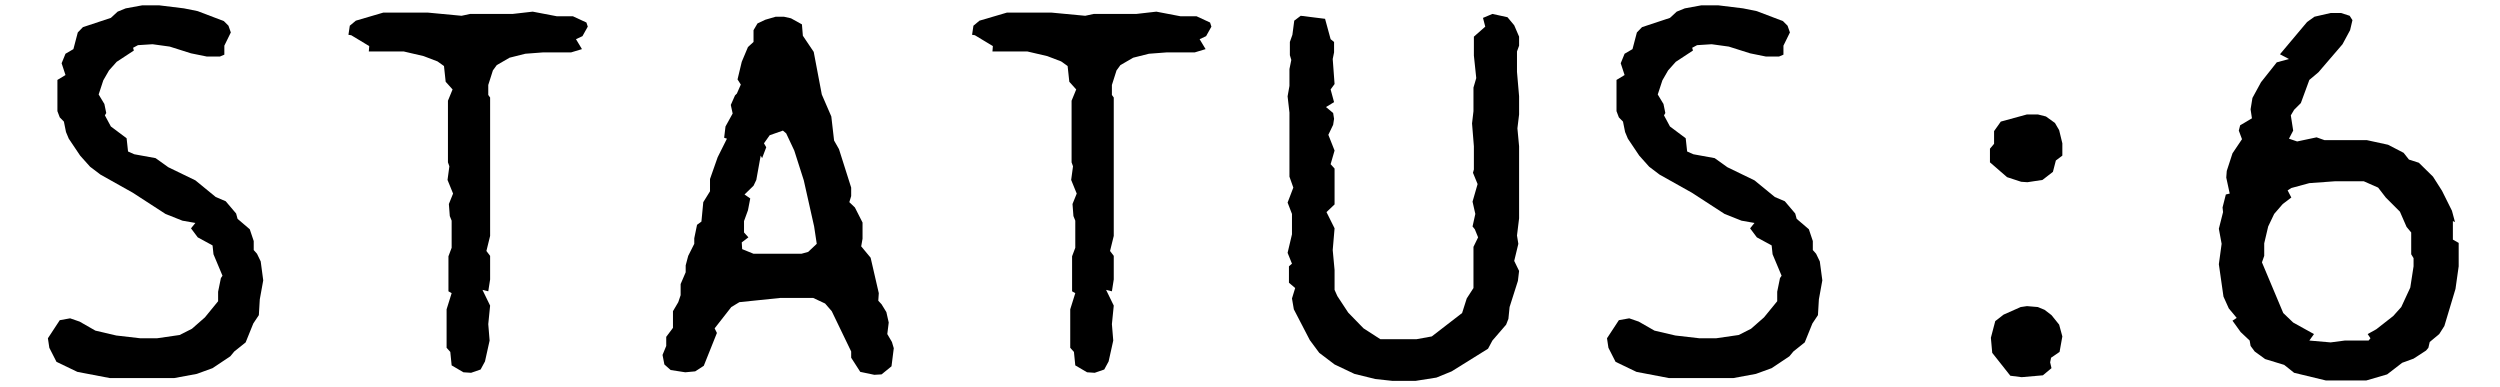
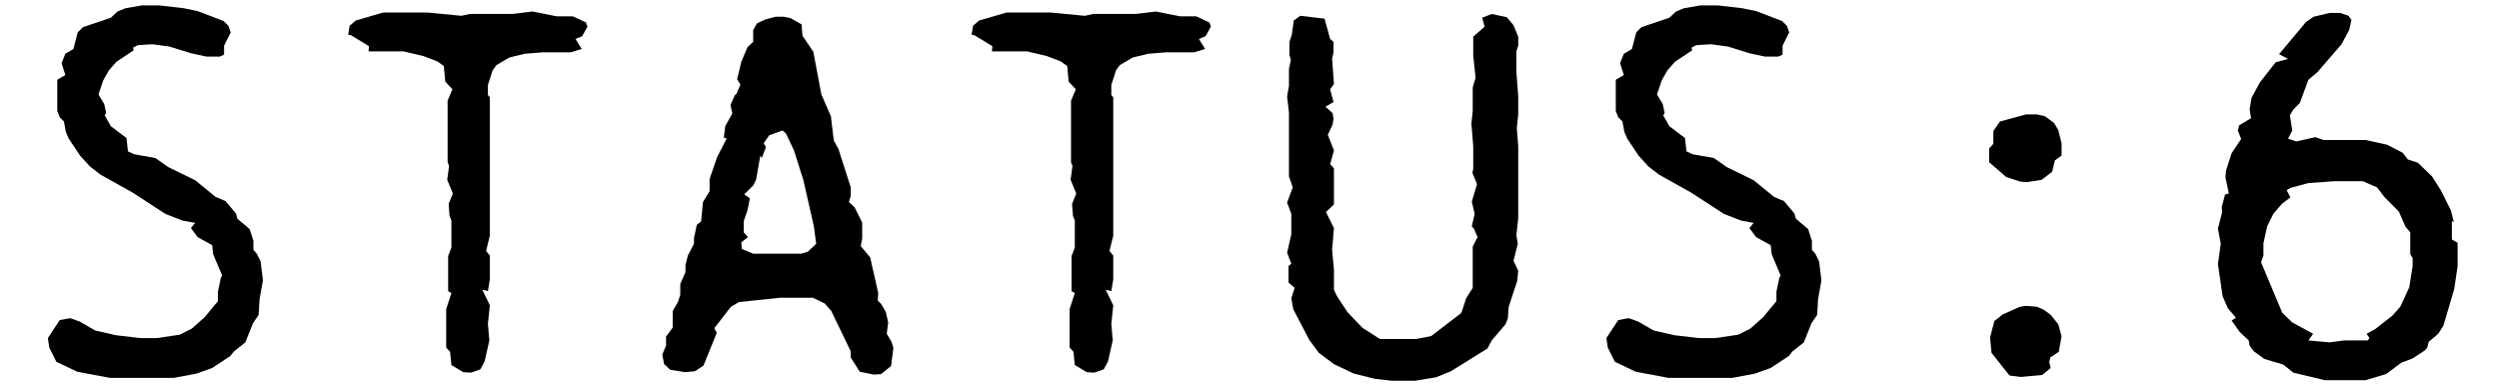
- <svg xmlns="http://www.w3.org/2000/svg" xmlns:xlink="http://www.w3.org/1999/xlink" width="464.031pt" height="71.695pt" viewBox="0 0 464.031 71.695" version="1.1">
+ <svg xmlns="http://www.w3.org/2000/svg" xmlns:xlink="http://www.w3.org/1999/xlink" height="71.696pt" width="464.23pt" version="1.1" viewBox="0 0 464.232 71.696">
  <defs>
-     <g>
-       <symbol overflow="visible" id="glyph0-0">
-         <path style="stroke:none;" d="M 49.797 19.297 L 8.172 19.297 C 4.41 19.297 2.531 16.758 2.531 11.688 L 2.531 -59.938 C 2.531 -64.977 4.41 -67.5 8.172 -67.5 L 49.797 -67.5 C 53.609 -67.5 55.516 -64.977 55.516 -59.938 L 55.516 11.688 C 55.516 16.758 53.609 19.297 49.797 19.297 Z M 9.922 11.516 L 11.172 13.531 L 12.594 14.953 L 14.531 16.203 L 17.797 16.625 L 22 15.766 L 23.078 15.047 L 24.703 12.422 L 25.016 10.141 L 26.219 8.812 L 24.625 4.047 L 24.016 3.094 L 22.438 1.766 L 20.328 0.438 L 15.047 0.438 L 12.422 1.672 L 11.516 3.781 L 9.922 5.375 L 9.406 7.141 L 9.5 8.547 L 10.578 8.891 L 9.844 11.172 Z M 16.281 -10.312 L 17.797 -8.297 L 20.062 -7.484 L 22.094 -7.656 L 23.5 -8.078 L 25.359 -10.312 L 24.922 -11.266 L 26.766 -13.188 L 27.281 -17.312 L 30.172 -18.562 L 30.812 -19.641 L 30.641 -20.672 L 32.406 -22.172 L 36.781 -24.188 L 39.625 -26.688 L 42.5 -28.531 L 44.172 -30.375 L 48.391 -36.359 L 49.547 -40.484 L 50.453 -47.266 L 49.453 -51.828 L 47.359 -54.484 L 46.531 -57.359 L 44.266 -59.469 L 40.906 -61.234 L 35.281 -62.047 L 33.172 -63.719 L 31.062 -64.062 L 29.219 -62.391 L 27.969 -63.078 L 25.781 -63.469 L 23.844 -64.672 L 18.828 -64.062 L 14.609 -62.219 L 11.688 -60.281 L 9.5 -58.438 L 8.641 -56.672 L 8.641 -54.75 L 9.672 -52.641 L 10.484 -51.562 L 12.328 -50.797 L 15.562 -51.312 L 19.719 -54.016 L 21.656 -54.828 L 25.875 -55.172 L 32.922 -54.234 L 35.453 -52.891 L 37.562 -50.969 L 39.062 -48.219 L 40.141 -43.578 L 39.234 -41.812 L 38.453 -38.453 L 36.016 -36.359 L 34.766 -34.156 L 33.438 -33.609 L 30.172 -31.062 L 28.312 -28.531 L 26.766 -28.234 L 23.5 -25.781 L 19.547 -20.922 L 16.969 -15.047 Z M 16.281 -10.312 " />
-       </symbol>
-       <symbol overflow="visible" id="glyph0-1">
-         <path style="stroke:none;" d="M 10.484 -3.016 L 9.156 -5.625 L 8.891 -7.391 L 11.094 -10.75 L 13.016 -11.094 L 14.781 -10.484 L 17.703 -8.812 L 21.578 -7.906 L 26.047 -7.391 L 29.141 -7.391 L 33.344 -8 L 35.625 -9.156 L 38.031 -11.266 L 40.484 -14.266 L 40.484 -16.031 L 41 -18.562 L 41.297 -19 L 39.625 -22.984 L 39.453 -24.625 L 36.703 -26.125 L 35.453 -27.797 L 36.266 -28.797 L 33.859 -29.219 L 30.719 -30.469 L 24.625 -34.422 L 18.656 -37.766 L 16.719 -39.234 L 14.875 -41.297 L 12.766 -44.438 L 12.25 -45.672 L 11.859 -47.609 L 11.094 -48.391 L 10.656 -49.547 L 10.656 -55.344 L 12.156 -56.25 L 11.438 -58.438 L 12.156 -60.203 L 13.625 -61.062 L 14.438 -64.156 L 15.391 -65.141 L 20.578 -66.859 L 21.828 -68.016 L 23.328 -68.625 L 26.391 -69.188 L 29.562 -69.188 L 34.156 -68.625 L 36.703 -68.109 L 41.547 -66.266 L 42.406 -65.406 L 42.844 -64.156 L 41.641 -61.703 L 41.641 -60.031 L 40.828 -59.688 L 38.375 -59.688 L 35.453 -60.281 L 31.5 -61.531 L 28.312 -61.969 L 25.609 -61.797 L 24.703 -61.312 L 24.844 -60.797 L 21.656 -58.703 L 20.234 -57.109 L 19.172 -55.266 L 18.312 -52.641 L 19.375 -50.875 L 19.719 -49.203 L 19.469 -48.766 L 20.578 -46.703 L 23.5 -44.516 L 23.766 -42.062 L 24.922 -41.547 L 28.875 -40.828 L 31.234 -39.141 L 36.266 -36.703 L 40.047 -33.609 L 41.891 -32.828 L 43.828 -30.547 L 44.094 -29.562 L 46.359 -27.625 L 47.094 -25.438 L 47.094 -23.766 L 47.703 -23.078 L 48.391 -21.656 L 48.859 -18.141 L 48.219 -14.609 L 48.047 -11.688 L 47.016 -10.141 L 45.594 -6.625 L 43.484 -4.938 L 42.75 -4.047 L 39.453 -1.844 L 36.531 -0.781 L 32.312 0 L 20.406 0 L 14.359 -1.156 Z M 10.484 -3.016 " />
-       </symbol>
-       <symbol overflow="visible" id="glyph0-2">
-         <path style="stroke:none;" d="M 25.953 -2.359 L 25.703 -4.859 L 25.016 -5.625 L 25.016 -12.766 L 25.953 -15.766 L 25.359 -16.109 L 25.359 -22.609 L 25.953 -24.188 L 25.953 -29.219 L 25.609 -30.078 L 25.438 -32.312 L 26.219 -34.25 L 25.188 -36.781 L 25.531 -39.312 L 25.266 -40.047 L 25.266 -51.484 L 26.125 -53.578 L 24.844 -55 L 24.531 -57.922 L 23.328 -58.781 L 20.75 -59.766 L 17.062 -60.625 L 10.578 -60.625 L 10.656 -61.625 L 7.312 -63.641 L 6.797 -63.719 L 7.047 -65.406 L 8.172 -66.344 L 13.281 -67.844 L 21.484 -67.844 L 27.797 -67.25 L 29.391 -67.594 L 37.297 -67.594 L 41 -68.016 L 45.5 -67.156 L 48.469 -67.156 L 50.969 -66 L 51.219 -65.234 L 50.234 -63.469 L 49.031 -62.906 L 50.141 -61.062 L 48.125 -60.453 L 42.922 -60.453 L 39.625 -60.203 L 36.703 -59.469 L 34.328 -58.094 L 33.609 -57.109 L 32.75 -54.406 L 32.75 -52.547 L 33.094 -52.078 L 33.094 -26.391 L 32.406 -23.594 L 33.094 -22.688 L 33.094 -18.312 L 32.75 -16.109 L 31.672 -16.375 L 33.094 -13.453 L 32.75 -10.016 L 33 -6.969 L 32.141 -3.094 L 31.328 -1.594 L 29.562 -0.984 L 28.141 -1.078 Z M 25.953 -2.359 " />
-       </symbol>
-       <symbol overflow="visible" id="glyph0-3">
-         <path style="stroke:none;" d="M 7.562 -2.531 L 7.219 -4.297 L 7.906 -5.969 L 7.906 -7.656 L 9.156 -9.328 L 9.156 -12.422 L 10.141 -14.094 L 10.578 -15.391 L 10.578 -17.453 L 11.516 -19.641 L 11.516 -20.922 L 11.984 -22.688 L 13.109 -24.922 L 13.109 -25.953 L 13.625 -28.453 L 14.438 -29.047 L 14.781 -32.656 L 16.031 -34.672 L 16.031 -36.953 L 17.453 -41 L 19.172 -44.438 L 18.656 -44.609 L 18.906 -46.703 L 20.234 -49.109 L 19.891 -50.703 L 20.672 -52.469 L 21.016 -52.812 L 21.75 -54.484 L 21.141 -55.438 L 21.922 -58.703 L 23.078 -61.453 L 24.109 -62.391 L 24.109 -64.578 L 24.844 -65.828 L 26.297 -66.516 L 28.234 -67.078 L 29.734 -67.078 L 31.062 -66.781 L 33.094 -65.656 L 33.266 -63.547 L 35.281 -60.547 L 36.781 -52.641 L 38.547 -48.562 L 39.062 -44.094 L 39.969 -42.5 L 42.234 -35.359 L 42.234 -33.781 L 41.891 -32.656 L 42.922 -31.672 L 44.344 -28.875 L 44.344 -25.875 L 44.094 -24.453 L 45.844 -22.344 L 47.359 -15.766 L 47.266 -14.359 L 47.875 -13.703 L 48.766 -12.25 L 49.203 -10.312 L 48.938 -8.172 L 49.797 -6.703 L 50.141 -5.547 L 49.719 -2.188 L 47.875 -0.688 L 46.531 -0.609 L 43.922 -1.156 L 42.234 -3.781 L 42.234 -4.938 L 38.625 -12.422 L 37.391 -13.844 L 35.188 -14.875 L 29.047 -14.875 L 21.484 -14.094 L 19.984 -13.188 L 16.891 -9.234 L 17.312 -8.375 L 14.875 -2.281 L 13.281 -1.25 L 11.438 -1.078 L 8.719 -1.5 Z M 22 -23.938 L 24.109 -23.078 L 33 -23.078 L 34.25 -23.422 L 35.844 -24.922 L 35.359 -28.141 L 33.438 -36.703 L 31.672 -42.234 L 30.172 -45.422 L 29.562 -45.938 L 27.109 -45.078 L 26.047 -43.578 L 26.469 -42.844 L 25.703 -40.828 L 25.438 -41.297 L 24.625 -36.781 L 24.109 -35.703 L 22.438 -34.078 L 23.5 -33.344 L 23.078 -31.156 L 22.344 -29.141 L 22.344 -27.031 L 23.156 -26.125 L 21.922 -25.188 Z M 22 -23.938 " />
-       </symbol>
-       <symbol overflow="visible" id="glyph0-4">
-         <path style="stroke:none;" d="M 13.359 -4.688 L 11.609 -7.047 L 8.641 -12.766 L 8.297 -14.781 L 8.891 -16.719 L 7.734 -17.703 L 7.734 -20.75 L 8.297 -21.234 L 7.484 -23.25 L 8.297 -26.688 L 8.297 -30.469 L 7.484 -32.578 L 8.547 -35.359 L 7.828 -37.391 L 7.828 -49.281 L 7.484 -52.297 L 7.828 -54.234 L 7.828 -57.359 L 8.172 -59.047 L 7.906 -59.938 L 7.906 -62.391 L 8.375 -63.719 L 8.719 -66.344 L 9.922 -67.25 L 14.438 -66.688 L 15.469 -62.906 L 16.109 -62.391 L 16.109 -60.453 L 15.859 -59.219 L 16.203 -54.578 L 15.469 -53.578 L 16.109 -51.219 L 14.609 -50.312 L 15.938 -49.203 L 16.109 -48.125 L 15.938 -47.016 L 15.047 -45.156 L 16.203 -42.234 L 15.469 -39.703 L 16.203 -38.891 L 16.203 -32.234 L 14.703 -30.812 L 16.203 -27.797 L 15.859 -23.766 L 16.203 -20.062 L 16.203 -16.375 L 16.719 -15.219 L 18.734 -12.156 L 21.578 -9.234 L 24.703 -7.219 L 31.406 -7.219 L 34.25 -7.734 L 39.875 -12.078 L 40.734 -14.781 L 41.984 -16.719 L 41.984 -24.359 L 42.844 -26.125 L 42.234 -27.625 L 41.812 -28.141 L 42.328 -30.469 L 41.812 -32.75 L 42.75 -36.016 L 41.891 -38.109 L 42.062 -38.719 L 42.062 -43.016 L 41.719 -47.266 L 41.984 -49.547 L 41.984 -53.922 L 42.5 -55.688 L 42.062 -59.859 L 42.062 -63.375 L 44.172 -65.234 L 43.75 -66.859 L 45.5 -67.594 L 48.297 -66.984 L 49.547 -65.484 L 50.453 -63.375 L 50.453 -61.703 L 50.062 -60.625 L 50.062 -56.844 L 50.453 -52.297 L 50.453 -48.938 L 50.141 -46.359 L 50.453 -43.016 L 50.453 -29.656 L 50.062 -26.469 L 50.312 -24.922 L 49.547 -21.75 L 50.453 -19.891 L 50.234 -18.047 L 48.688 -13.188 L 48.469 -11 L 48.047 -9.922 L 45.5 -6.969 L 44.688 -5.453 L 37.938 -1.25 L 35.109 -0.094 L 31.234 0.516 L 26.938 0.516 L 23.766 0.172 L 19.891 -0.781 L 16.203 -2.531 Z M 13.359 -4.688 " />
-       </symbol>
-       <symbol overflow="visible" id="glyph0-5">
-         <path style="stroke:none;" d="M 25.875 -0.438 L 22.516 -4.688 L 22.266 -7.484 L 23.078 -10.578 L 24.625 -11.781 L 27.797 -13.188 L 28.969 -13.359 L 30.984 -13.188 L 32.234 -12.672 L 33.516 -11.688 L 34.938 -9.922 L 35.531 -7.734 L 35.016 -4.859 L 33.438 -3.781 L 33.266 -2.922 L 33.516 -1.844 L 31.922 -0.516 L 27.969 -0.172 Z M 22.094 -40.047 L 22.094 -42.578 L 22.859 -43.484 L 22.859 -45.844 L 24.109 -47.609 L 28.969 -48.938 L 30.984 -48.938 L 32.484 -48.562 L 34.156 -47.359 L 34.938 -46.016 L 35.531 -43.578 L 35.531 -41.297 L 34.328 -40.391 L 33.781 -38.281 L 31.844 -36.781 L 29.047 -36.359 L 27.891 -36.438 L 25.266 -37.297 Z M 22.094 -40.047 " />
-       </symbol>
-       <symbol overflow="visible" id="glyph0-6">
-         <path style="stroke:none;" d="M 13.359 -4.938 L 12.594 -5.969 L 12.422 -6.969 L 10.75 -8.547 L 9.234 -10.656 L 10.016 -11.172 L 8.547 -12.938 L 7.562 -15.125 L 6.703 -21.141 L 7.219 -24.922 L 6.703 -27.719 L 7.484 -30.812 L 7.391 -31.672 L 8 -34.078 L 8.719 -34.25 L 8.078 -37.219 L 8.172 -38.453 L 9.234 -41.719 L 11 -44.344 L 10.406 -45.938 L 10.656 -46.922 L 12.844 -48.219 L 12.594 -49.891 L 12.938 -52 L 14.531 -54.922 L 17.453 -58.609 L 19.719 -59.219 L 18.047 -60.109 L 23.078 -66.094 L 24.453 -67.078 L 27.453 -67.766 L 29.391 -67.766 L 30.984 -67.25 L 31.5 -66.438 L 31.062 -64.578 L 29.656 -61.969 L 25.188 -56.766 L 23.5 -55.344 L 21.922 -51.047 L 20.672 -49.797 L 20.062 -48.766 L 20.5 -45.938 L 19.719 -44.438 L 21.234 -43.922 L 24.844 -44.688 L 26.297 -44.172 L 34.156 -44.172 L 38.109 -43.312 L 41 -41.812 L 41.984 -40.562 L 43.828 -39.969 L 46.453 -37.391 L 48.125 -34.766 L 49.969 -31.062 L 50.531 -28.969 L 50.141 -29.141 L 50.141 -25.703 L 51.219 -25.094 L 51.219 -20.75 L 50.625 -16.547 L 48.562 -9.672 L 47.609 -8.172 L 45.844 -6.703 L 45.594 -5.625 L 45.156 -5.109 L 42.844 -3.609 L 40.734 -2.844 L 37.938 -0.688 L 34.078 0.438 L 26.562 0.438 L 20.672 -0.984 L 18.828 -2.453 L 15.297 -3.531 Z M 24.359 -8.172 L 23.5 -6.969 L 27.453 -6.625 L 30.078 -6.969 L 34.5 -6.969 L 34.844 -7.391 L 34.328 -8.172 L 35.922 -9.062 L 39.062 -11.516 L 40.562 -13.188 L 42.234 -16.797 L 42.844 -20.75 L 42.844 -22.266 L 42.406 -22.984 L 42.406 -27.031 L 41.547 -28.062 L 40.312 -30.891 L 37.688 -33.516 L 36.266 -35.359 L 33.609 -36.531 L 28.234 -36.531 L 23.5 -36.188 L 20.156 -35.281 L 19.469 -34.844 L 20.156 -33.516 L 18.562 -32.312 L 16.969 -30.469 L 15.859 -28.141 L 15.125 -25.016 L 15.125 -22.688 L 14.703 -21.484 L 18.656 -12.078 L 20.5 -10.312 Z M 24.359 -8.172 " />
-       </symbol>
-     </g>
+     <symbol id="b" overflow="visible">
+       <path d="m10.469-2.984l3.875 1.844 6.078 1.141h11.875l4.219-0.797 2.906-1.047 3.344-2.203 0.703-0.875 2.109-1.672 1.406-3.531 1.063-1.578 0.172-2.906 0.625-3.516-0.438-3.516-0.703-1.421-0.625-0.704v-1.672l-0.703-2.187-2.281-1.937-0.266-0.969-1.937-2.297-1.844-0.781-3.797-3.094-5.016-2.453-2.375-1.672-3.953-0.703-1.14-0.531-0.266-2.469-2.906-2.203-1.141-2.016 0.266-0.438-0.36-1.671-1.062-1.766 0.891-2.641 1.046-1.843 1.407-1.594 3.171-2.109-0.078-0.532 0.875-0.437 2.735-0.172 3.156 0.437 3.969 1.235 2.906 0.625h2.453l0.797-0.36v-1.672l1.234-2.468-0.437-1.235-0.891-0.875-4.828-1.843-2.562-0.532-4.579-0.531h-3.156l-3.094 0.531-1.484 0.61-1.234 1.156-5.188 1.75-0.968 0.969-0.797 3.078-1.5 0.89-0.703 1.75 0.703 2.204-1.5 0.875v5.812l0.453 1.141 0.781 0.797 0.359 1.937 0.532 1.234 2.109 3.172 1.844 2.016 1.937 1.5 5.985 3.344 6.078 3.953 3.156 1.234 2.375 0.438-0.781 0.969 1.234 1.671 2.719 1.5 0.172 1.672 1.672 3.953-0.25 0.454-0.532 2.546v1.766l-2.468 2.984-2.375 2.11-2.282 1.141-4.234 0.625h-3.078l-4.485-0.531-3.874-0.875-2.907-1.672-1.75-0.625-1.937 0.36-2.203 3.343 0.266 1.766z" />
+     </symbol>
+     <symbol id="a" overflow="visible">
+       <path d="m25.953-2.375l2.203 1.312 1.406 0.094 1.766-0.609 0.797-1.5 0.875-3.875-0.266-3.078 0.36-3.438-1.406-2.906 1.046 0.266 0.36-2.188v-4.406l-0.703-0.875 0.703-2.828v-25.688l-0.36-0.437v-1.86l0.875-2.718 0.703-0.969 2.391-1.406 2.891-0.704 3.344-0.265h5.203l2.015-0.625-1.14-1.844 1.234-0.531 0.969-1.75-0.266-0.797-2.469-1.141h-2.984l-4.484-0.89-3.704 0.453h-7.921l-1.579 0.344-6.343-0.61h-8.188l-5.093 1.485-1.141 0.968-0.266 1.672 0.516 0.094 3.344 2.031-0.079 0.969h6.516l3.688 0.875 2.546 0.969 1.235 0.875 0.265 2.906 1.329 1.406-0.891 2.11v11.437l0.266 0.703-0.344 2.563 1.047 2.547-0.781 1.937 0.171 2.203 0.344 0.875v5.016l-0.609 1.594v6.5l0.609 0.359-0.969 2.984v7.141l0.719 0.781z" />
+     </symbol>
+     <symbol id="f" overflow="visible">
+       <path d="m7.562-2.547l1.156 1.047 2.719 0.438 1.843-0.172 1.594-1.047 2.469-6.078-0.453-0.875 3.078-3.969 1.5-0.875 7.578-0.797h6.156l2.203 1.063 1.219 1.406 3.609 7.484v1.141l1.672 2.641 2.641 0.531 1.328-0.094 1.844-1.5 0.437-3.344-0.344-1.141-0.89-1.5 0.266-2.11-0.438-1.937-0.875-1.5-0.625-0.61 0.094-1.406-1.5-6.609-1.75-2.11 0.265-1.406v-2.984l-1.421-2.829-1.047-0.953 0.343-1.156v-1.578l-2.281-7.125-0.875-1.594-0.531-4.484-1.766-4.047-1.5-7.922-2.015-2.984-0.172-2.11-2.032-1.156-1.312-0.265h-1.5l-1.938 0.531-1.5 0.703-0.703 1.234v2.203l-1.047 0.969-1.156 2.719-0.781 3.265 0.609 0.969-0.703 1.672-0.343 0.344-0.797 1.765 0.343 1.579-1.312 2.375-0.266 2.125 0.532 0.171-1.766 3.422-1.406 4.063v2.281l-1.235 2.031-0.343 3.594-0.797 0.625-0.532 2.469v1.047l-1.14 2.203-0.438 1.765v1.313l-0.969 2.203v2.016l-0.437 1.328-0.969 1.672v3.078l-1.234 1.672v1.672l-0.703 1.672zm14.438-21.391l-0.094-1.234 1.235-0.969-0.782-0.875v-2.109l0.703-2.031 0.438-2.203-1.062-0.703 1.671-1.672 0.532-1.047 0.797-4.485 0.265 0.438 0.781-2.031-0.437-0.703 1.062-1.5 2.453-0.876 0.626 0.532 1.5 3.172 1.75 5.531 1.937 8.547 0.437 3.25-1.578 1.5-1.234 0.344h-8.891z" />
+     </symbol>
+     <symbol id="e" overflow="visible">
+       <path d="m13.375-4.656l2.813 2.109 3.703 1.75 3.875 0.969 3.156 0.359h4.312l3.875-0.625 2.813-1.141 6.781-4.219 0.797-1.5 2.547-2.984 0.437-1.062 0.172-2.203 1.594-4.844 0.172-1.844-0.875-1.843 0.797-3.172-0.266-1.578 0.344-3.172v-13.375l-0.266-3.344 0.266-2.547v-3.344l-0.344-4.578v-3.781l0.344-1.063v-1.671l-0.875-2.11-1.235-1.5-2.812-0.609-1.766 0.703 0.438 1.672-2.11 1.844v3.515l0.438 4.141-0.531 1.765v4.391l-0.25 2.297 0.343 4.219v4.312l-0.171 0.61 0.875 2.125-0.969 3.25 0.531 2.281-0.531 2.297 0.437 0.531 0.625 1.484-0.89 1.766v7.656l-1.219 1.938-0.891 2.719-5.625 4.312-2.812 0.531h-6.688l-3.172-2.016-2.812-2.907-2.031-3.078-0.531-1.156v-3.687l-0.344-3.704 0.344-4.046-1.485-2.985 1.485-1.406v-6.688l-0.704-0.797 0.704-2.546-1.141-2.907 0.875-1.843 0.187-1.157-0.187-1.047-1.313-1.156 1.5-0.875-0.625-2.375 0.704-0.968-0.344-4.657 0.265-1.234v-1.938l-0.625-0.531-1.046-3.781-4.5-0.531-1.219 0.875-0.359 2.64-0.438 1.328v2.469l0.266 0.875-0.359 1.672v3.172l-0.344 1.937 0.344 2.985v11.875l0.703 2.031-1.047 2.813 0.781 2.109v3.797l-0.781 3.422 0.781 2.031-0.516 0.437v3.078l1.141 0.969-0.625 1.938 0.359 2.015 2.984 5.719z" />
+     </symbol>
+     <symbol id="d" overflow="visible">
+       <path d="m25.875-0.438l2.109 0.266 3.954-0.359 1.593-1.313-0.265-1.062 0.172-0.875 1.593-1.063 0.516-2.906-0.609-2.188-1.407-1.766-1.328-0.969-1.234-0.531-2.016-0.172-1.141 0.172-3.171 1.406-1.579 1.235-0.796 3.078 0.265 2.828zm-3.781-39.61l3.156 2.735 2.641 0.874 1.156 0.094 2.812-0.437 1.938-1.5 0.515-2.11 1.235-0.875v-2.296l-0.609-2.469-0.797-1.313-1.672-1.234-1.5-0.344h-2.016l-4.844 1.313-1.234 1.765v2.375l-0.781 0.875z" />
+     </symbol>
+     <symbol id="c" overflow="visible">
+       <path d="m13.375-4.922l1.937 1.406 3.516 1.047 1.86 1.5 5.89 1.406h7.484l3.86-1.141 2.828-2.109 2.109-0.797 2.282-1.5 0.437-0.516 0.266-1.062 1.765-1.5 0.969-1.5 2.016-6.859 0.625-4.219v-4.312l-1.063-0.625v-3.422l0.36 0.172-0.532-2.109-1.843-3.704-1.672-2.64-2.641-2.547-1.859-0.609-0.953-1.235-2.907-1.5-3.968-0.875h-7.829l-1.5-0.531-3.609 0.797-1.484-0.532 0.781-1.5-0.438-2.812 0.626-1.062 1.218-1.235 1.594-4.312 1.672-1.407 4.484-5.187 1.406-2.641 0.438-1.844-0.531-0.796-1.578-0.532h-1.938l-2.984 0.704-1.407 0.968-5.015 5.985 1.672 0.89-2.297 0.61-2.906 3.703-1.578 2.89-0.36 2.125 0.266 1.672-2.203 1.313-0.25 0.968 0.609 1.579-1.766 2.64-1.047 3.266-0.094 1.234 0.625 2.985-0.703 0.172-0.625 2.374 0.094 0.891-0.797 3.078 0.531 2.813-0.531 3.781 0.875 5.984 0.969 2.203 1.5 1.766-0.797 0.531 1.5 2.11 1.672 1.578 0.172 0.969zm11-3.266l-3.875-2.11-1.844-1.765-3.953-9.407 0.438-1.234v-2.281l0.703-3.172 1.14-2.297 1.578-1.844 1.594-1.234-0.703-1.313 0.703-0.437 3.344-0.891 4.75-0.344h5.359l2.641 1.141 1.406 1.844 2.641 2.64 1.234 2.813 0.891 1.062v4.047l0.437 0.703v1.5l-0.625 3.954-1.672 3.609-1.484 1.672-3.172 2.469-1.594 0.875 0.532 0.797-0.344 0.438h-4.406l-2.641 0.359-3.953-0.359z" />
+     </symbol>
  </defs>
-   <g id="surface1">
-     <g style="fill:rgb(0%,0%,0%);fill-opacity:1;">
-       <use xlink:href="#glyph0-1" x="0" y="70.179" />
-       <use xlink:href="#glyph0-2" x="57.878" y="70.179" />
-       <use xlink:href="#glyph0-3" x="115.755" y="70.179" />
-       <use xlink:href="#glyph0-2" x="173.633" y="70.179" />
-       <use xlink:href="#glyph0-4" x="231.51" y="70.179" />
-       <use xlink:href="#glyph0-1" x="289.388" y="70.179" />
-       <use xlink:href="#glyph0-5" x="347.266" y="70.179" />
-       <use xlink:href="#glyph0-6" x="405.143" y="70.179" />
-     </g>
+   <g>
+     <use y="70.168" x="0" xlink:href="#b" />
+     <use y="70.168" x="57.904" xlink:href="#a" />
+     <use y="70.168" x="115.808" xlink:href="#f" />
+     <use y="70.168" x="173.712" xlink:href="#a" />
+     <use y="70.168" x="231.616" xlink:href="#e" />
+     <use y="70.168" x="289.52" xlink:href="#b" />
+     <use y="70.168" x="347.424" xlink:href="#d" />
+     <use y="70.168" x="405.328" xlink:href="#c" />
  </g>
</svg>
